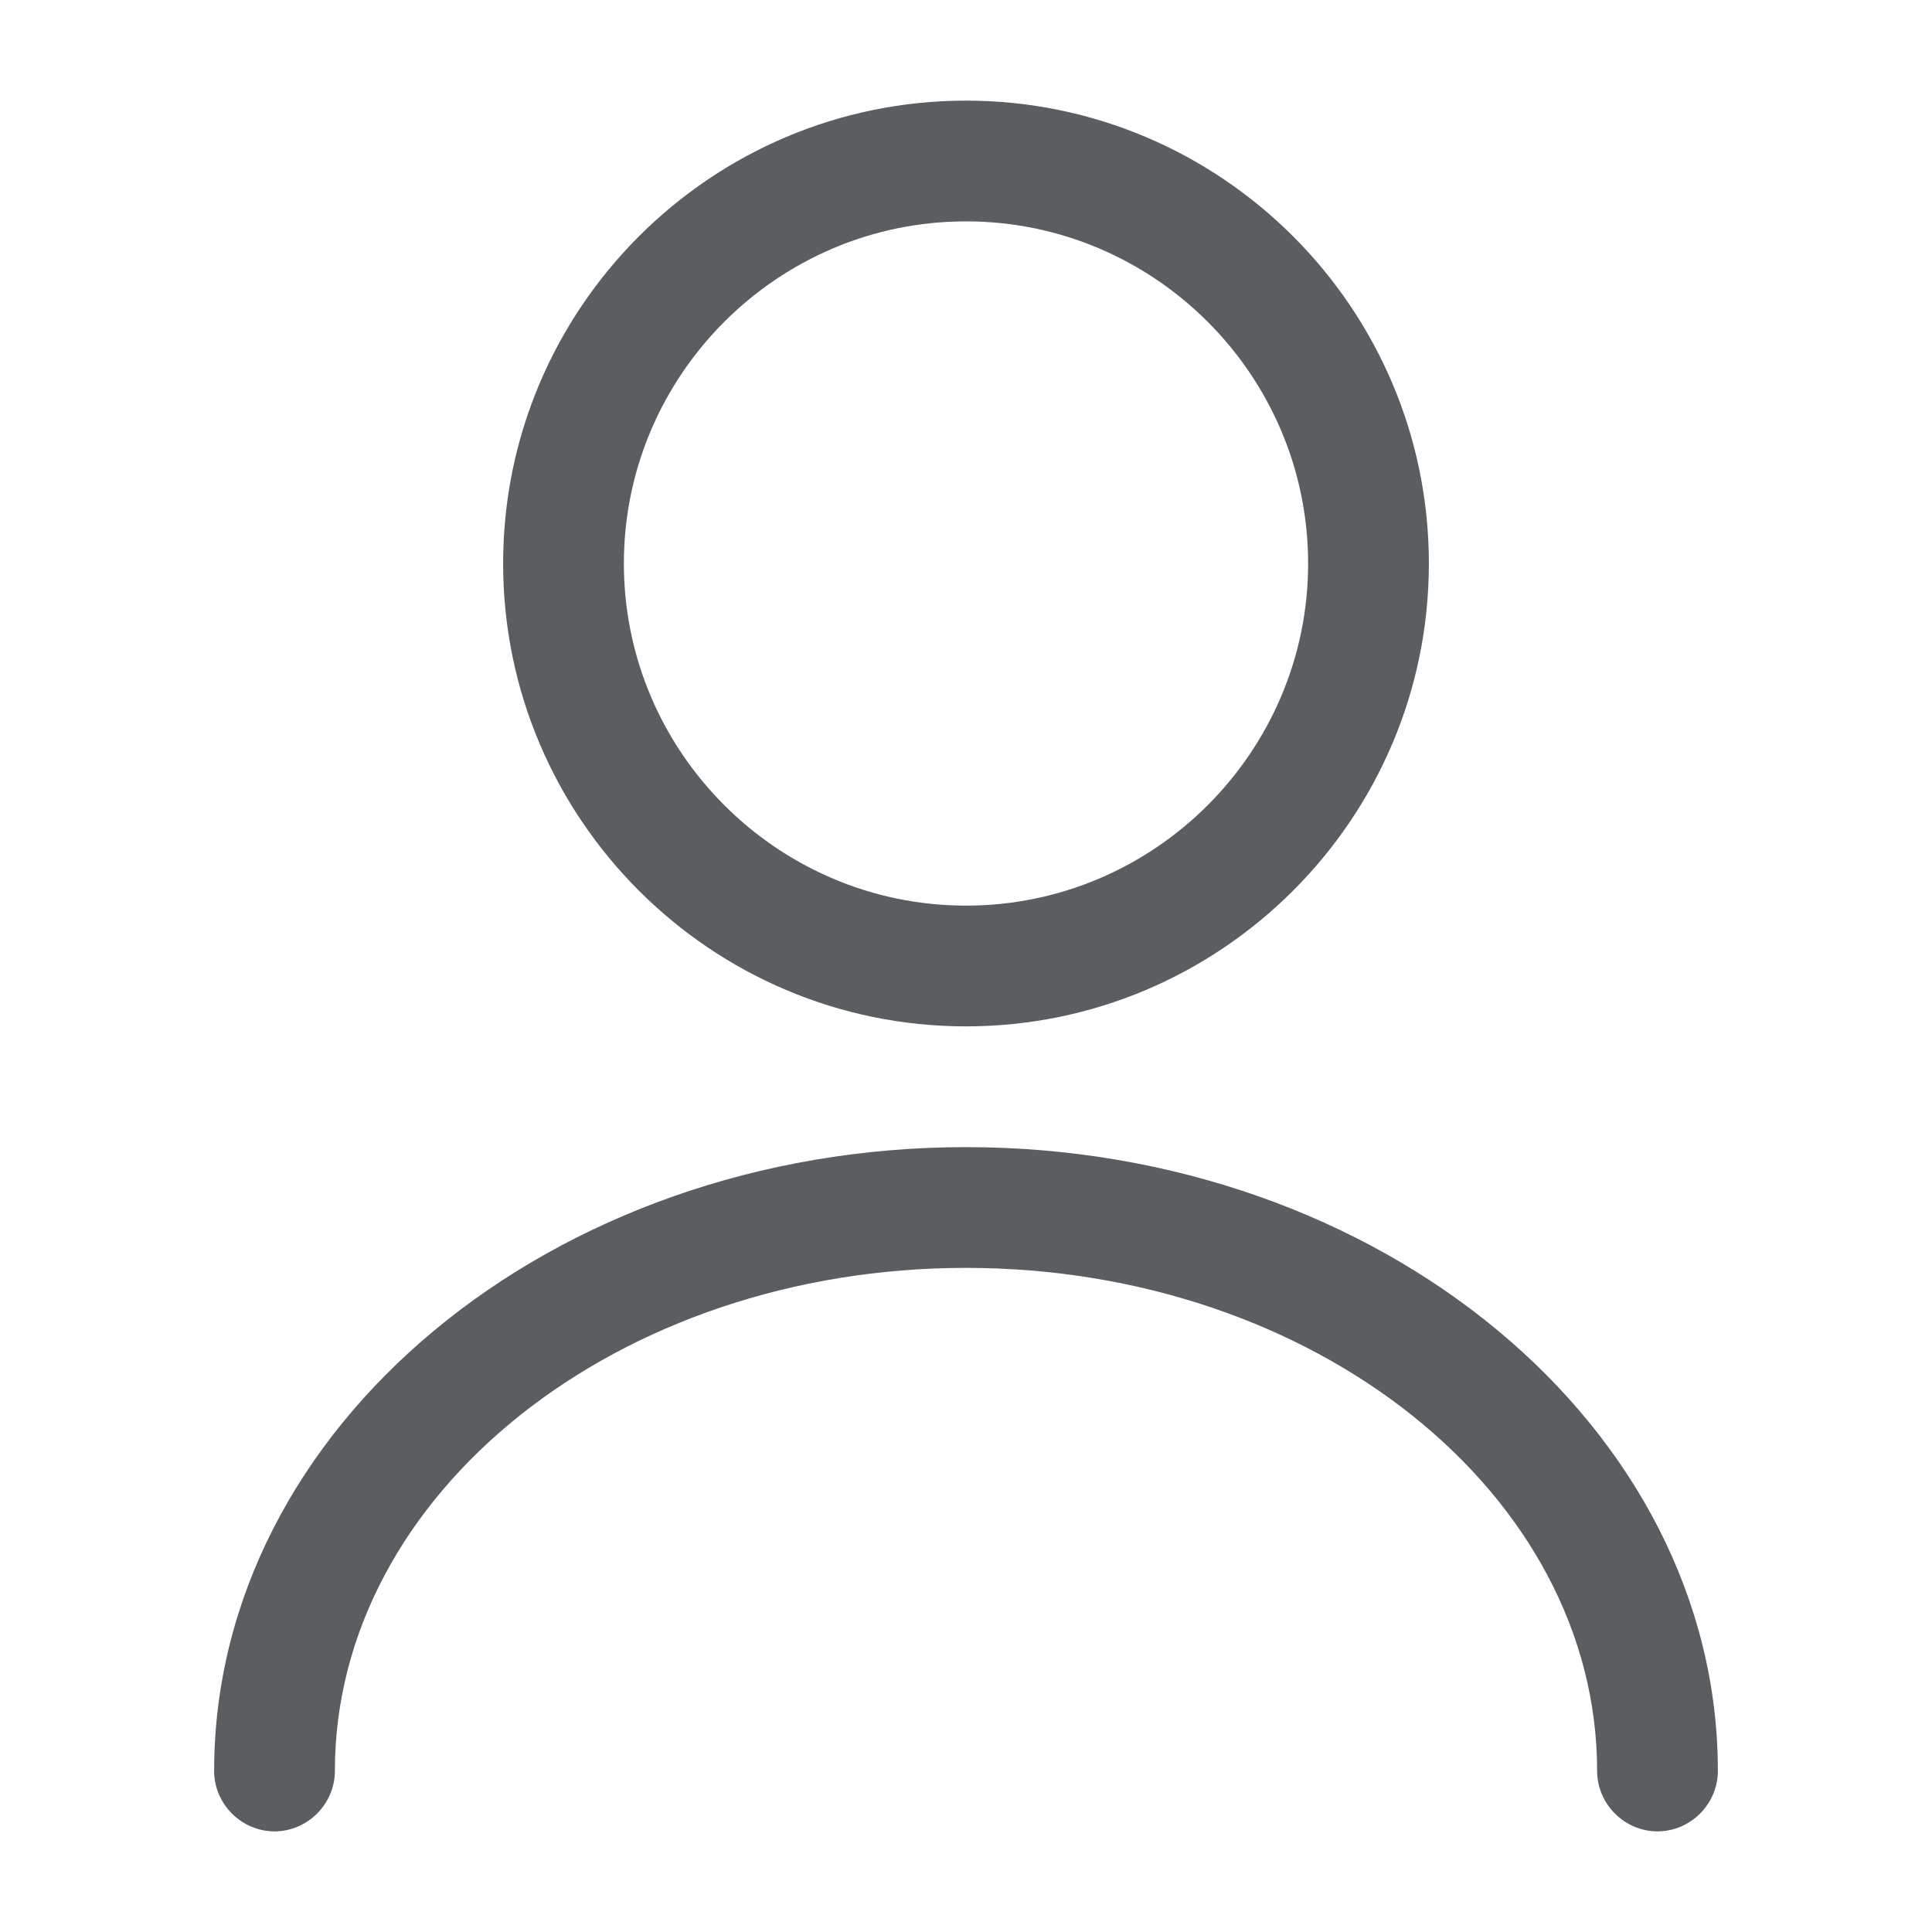
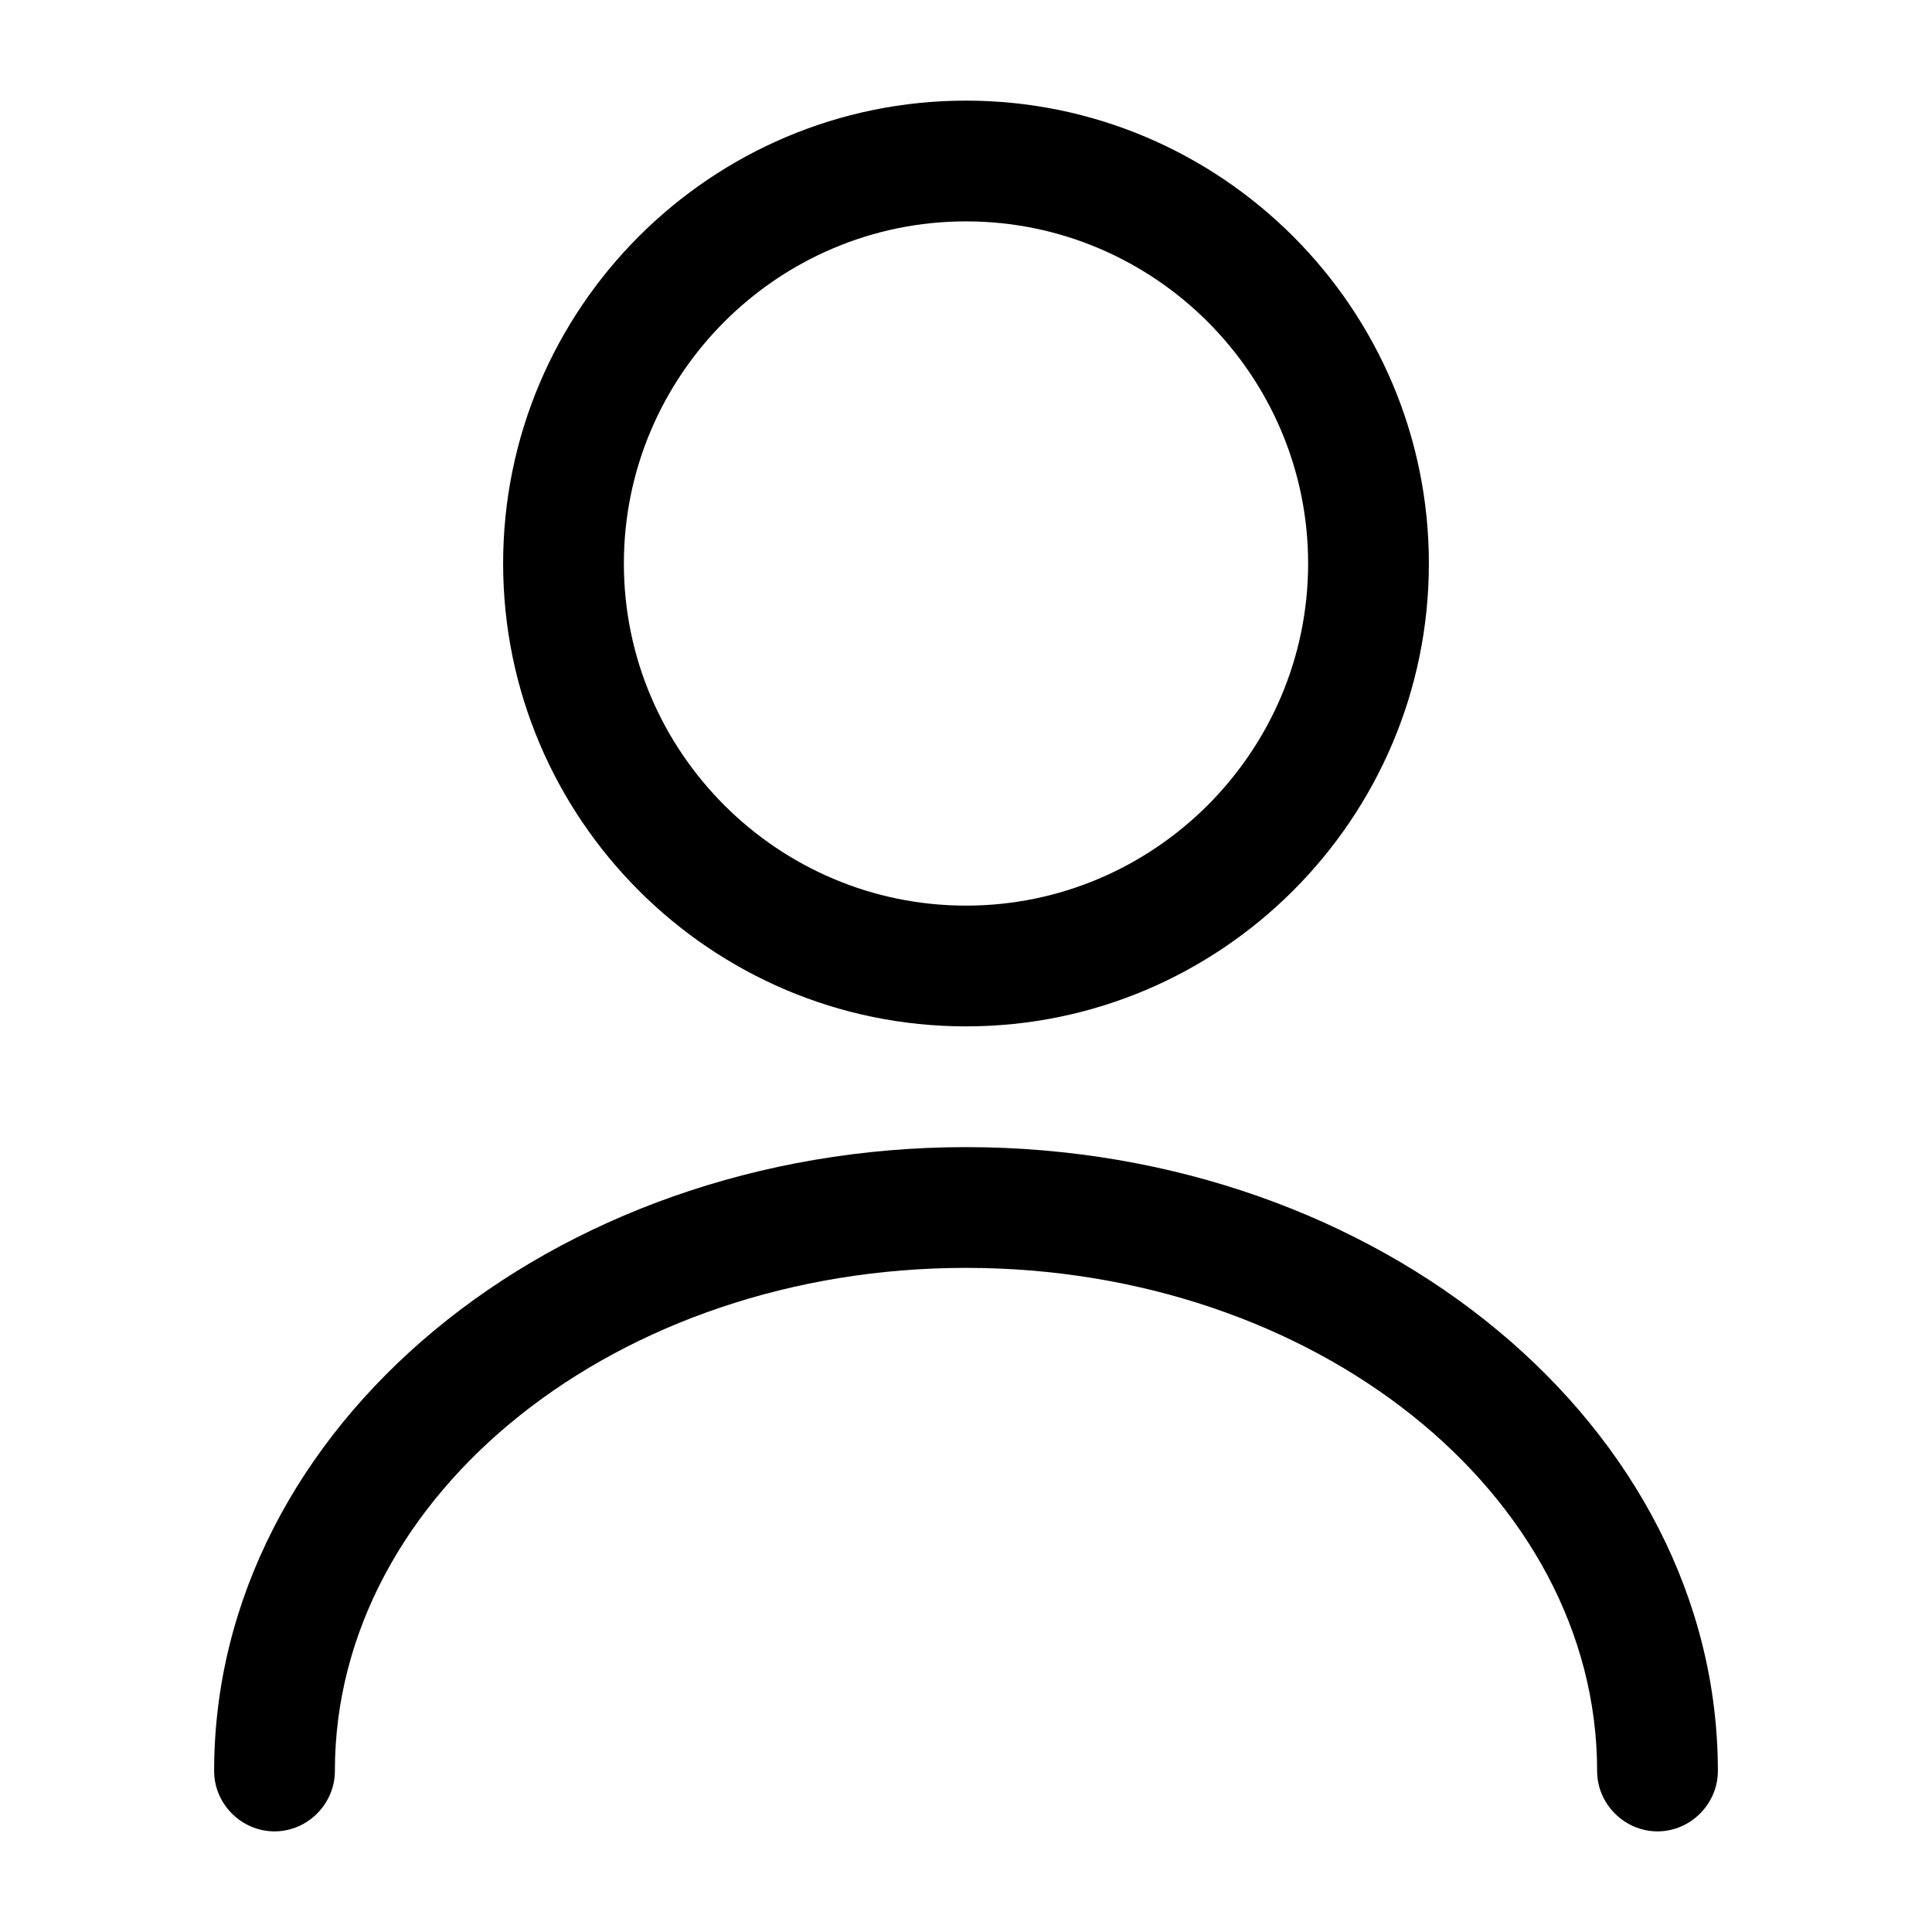
- <svg xmlns="http://www.w3.org/2000/svg" width="24" height="24" viewBox="0 0 24 24" fill="none">
-   <path d="M12 12.75C8.83 12.75 6.25 10.17 6.25 7C6.25 3.83 8.83 1.25 12 1.25C15.17 1.25 17.75 3.83 17.75 7C17.75 10.17 15.17 12.75 12 12.75ZM12 2.75C9.66 2.75 7.75 4.66 7.75 7C7.75 9.34 9.66 11.25 12 11.25C14.34 11.25 16.25 9.34 16.25 7C16.25 4.66 14.34 2.75 12 2.75Z" fill="#5A5E61" />
-   <path d="M20.59 22.75C20.18 22.75 19.84 22.41 19.84 22C19.84 18.55 16.32 15.75 12 15.75C7.68 15.75 4.16 18.55 4.16 22C4.16 22.41 3.82 22.75 3.41 22.75C3 22.75 2.66 22.41 2.66 22C2.66 17.73 6.85 14.25 12 14.25C17.15 14.25 21.34 17.73 21.34 22C21.34 22.41 21 22.75 20.59 22.75Z" fill="#5A5E61" />
+ <svg xmlns="http://www.w3.org/2000/svg" width="24" height="24" viewBox="0 0 24 24">
+   <path d="M12 12.75C8.83 12.75 6.25 10.17 6.25 7C6.25 3.83 8.83 1.25 12 1.25C15.17 1.25 17.75 3.83 17.75 7C17.75 10.17 15.17 12.75 12 12.75ZM12 2.75C9.66 2.75 7.75 4.66 7.75 7C7.75 9.34 9.66 11.25 12 11.25C14.34 11.25 16.25 9.34 16.25 7C16.25 4.66 14.34 2.75 12 2.75Z" />
+   <path d="M20.59 22.75C20.18 22.75 19.84 22.41 19.84 22C19.84 18.55 16.32 15.75 12 15.75C7.68 15.75 4.16 18.55 4.16 22C4.16 22.41 3.82 22.75 3.41 22.75C3 22.75 2.66 22.41 2.66 22C2.66 17.73 6.85 14.25 12 14.25C17.15 14.25 21.34 17.73 21.34 22C21.34 22.41 21 22.75 20.59 22.75Z" />
</svg>
